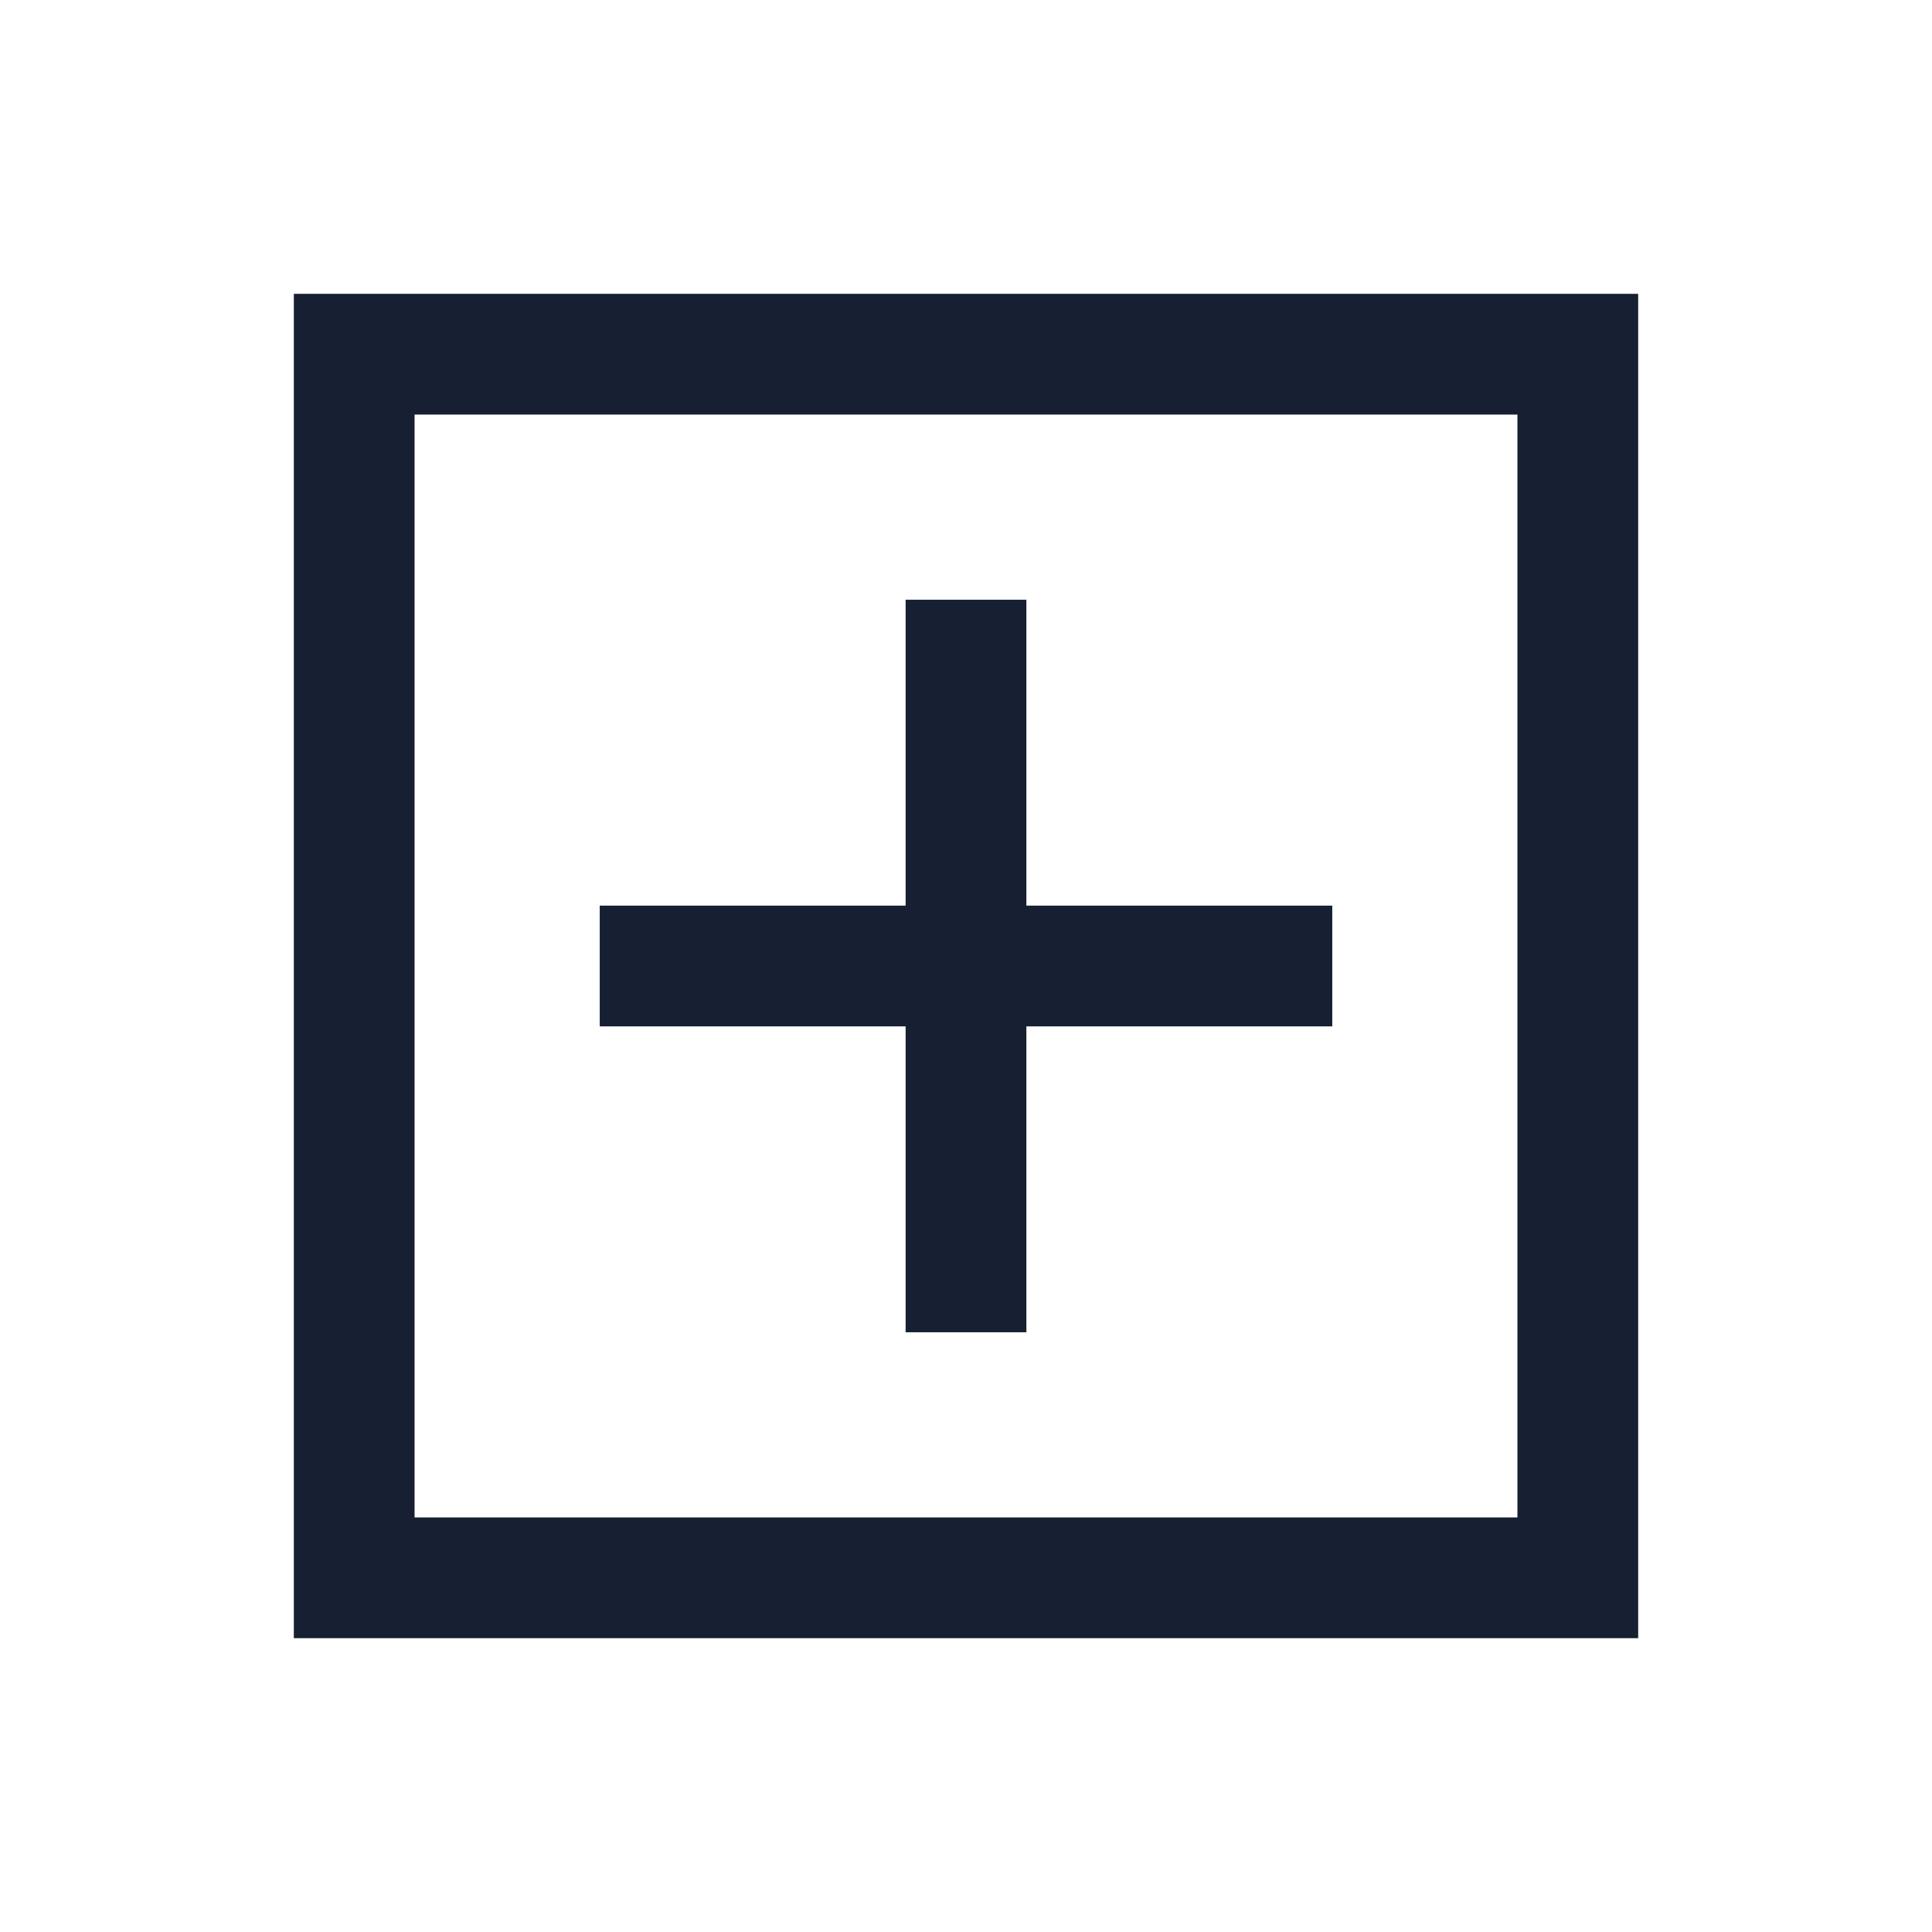
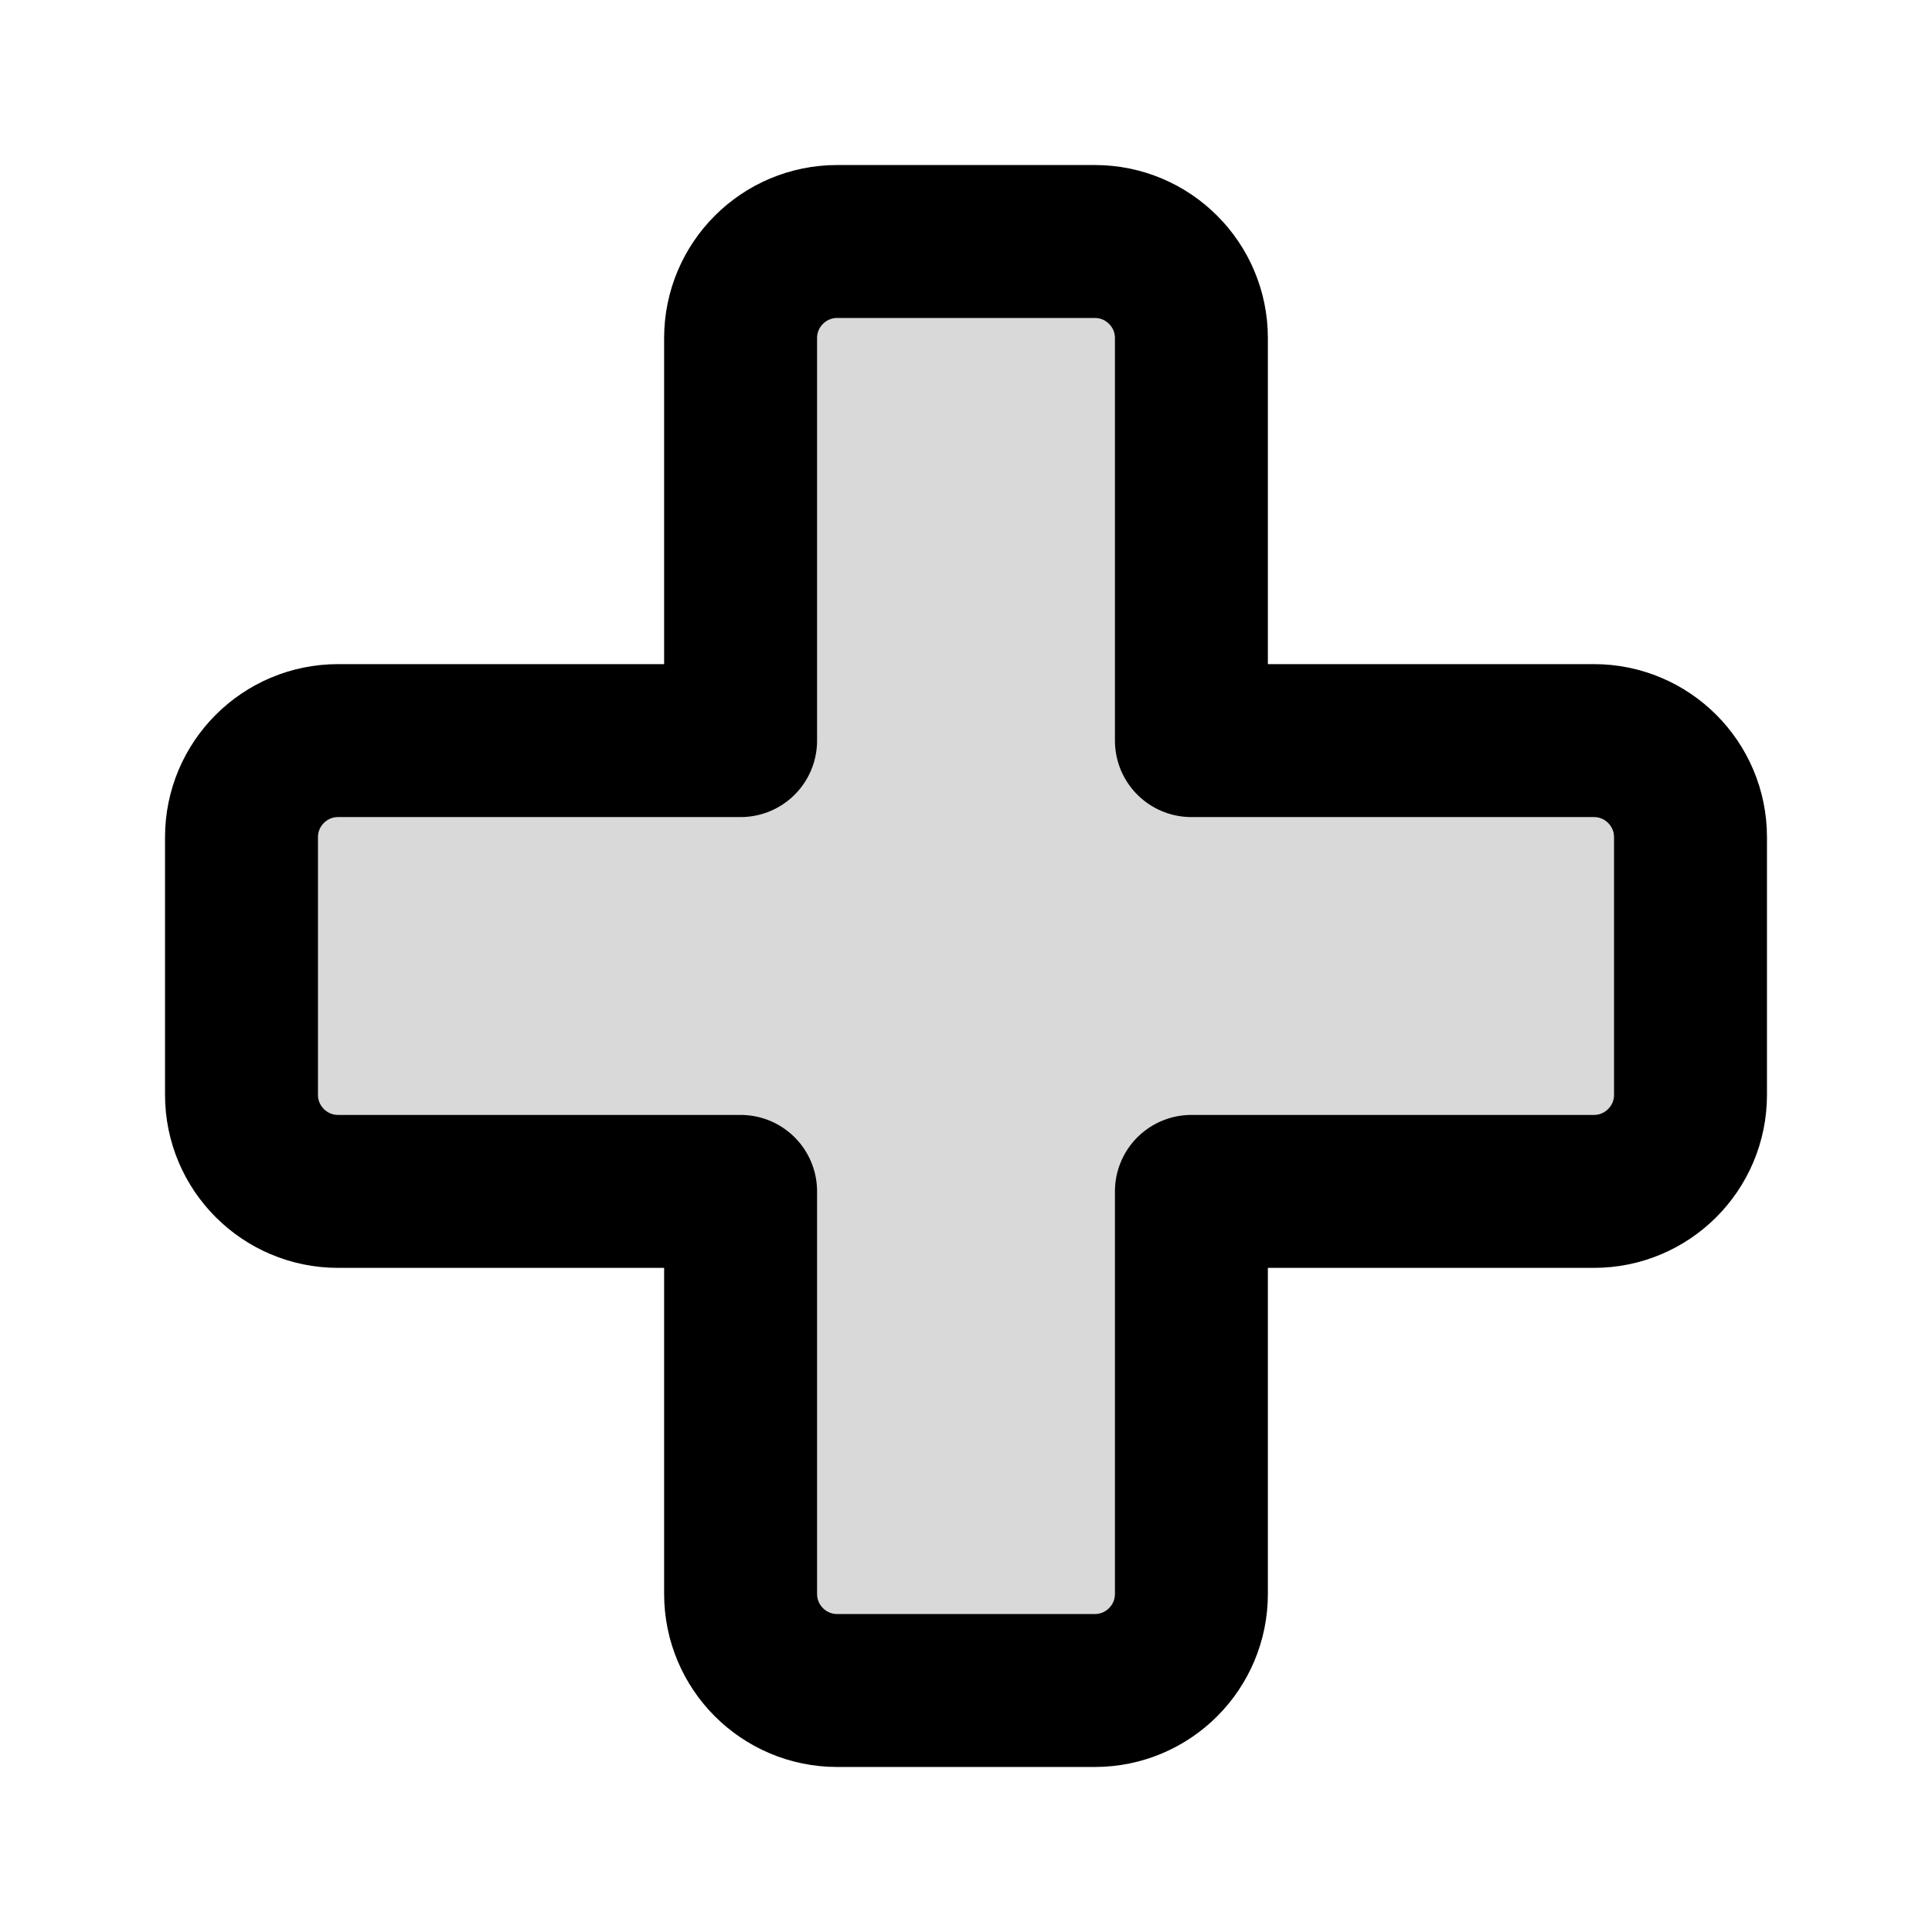
- <svg xmlns="http://www.w3.org/2000/svg" viewBox="0 0 24 24" fill="none" stroke="#172033" stroke-width="1.5" stroke-linecap="square" stroke-linejoin="miter">
-   <path d="M4.4 4.4h15.2v15.2H4.4z" />
-   <path d="M12 8.2v7.6M8.2 12h7.6" />
+ <svg xmlns="http://www.w3.org/2000/svg" viewBox="0 0 24 24" fill="none" stroke="currentColor" stroke-width="1.9" stroke-linecap="round" stroke-linejoin="round">
+   <path fill="currentColor" fill-opacity="0.15" stroke="none" d="M9.2 4.2a1.2 1.2 0 0 1 1.2-1.2h3.2a1.2 1.2 0 0 1 1.2 1.2v5h5a1.2 1.2 0 0 1 1.2 1.2v3.2a1.2 1.2 0 0 1-1.2 1.2h-5v5a1.2 1.2 0 0 1-1.2 1.2h-3.2a1.2 1.2 0 0 1-1.2-1.2v-5h-5A1.2 1.2 0 0 1 3 13.6v-3.2a1.2 1.2 0 0 1 1.2-1.2h5z" />
+   <path d="M9.2 4.2a1.2 1.2 0 0 1 1.2-1.2h3.2a1.2 1.2 0 0 1 1.2 1.2v5h5a1.2 1.2 0 0 1 1.2 1.2v3.2a1.2 1.2 0 0 1-1.2 1.2h-5v5a1.2 1.2 0 0 1-1.2 1.2h-3.2a1.2 1.2 0 0 1-1.2-1.2v-5h-5A1.2 1.2 0 0 1 3 13.6v-3.2a1.2 1.2 0 0 1 1.2-1.2h5z" />
</svg>
